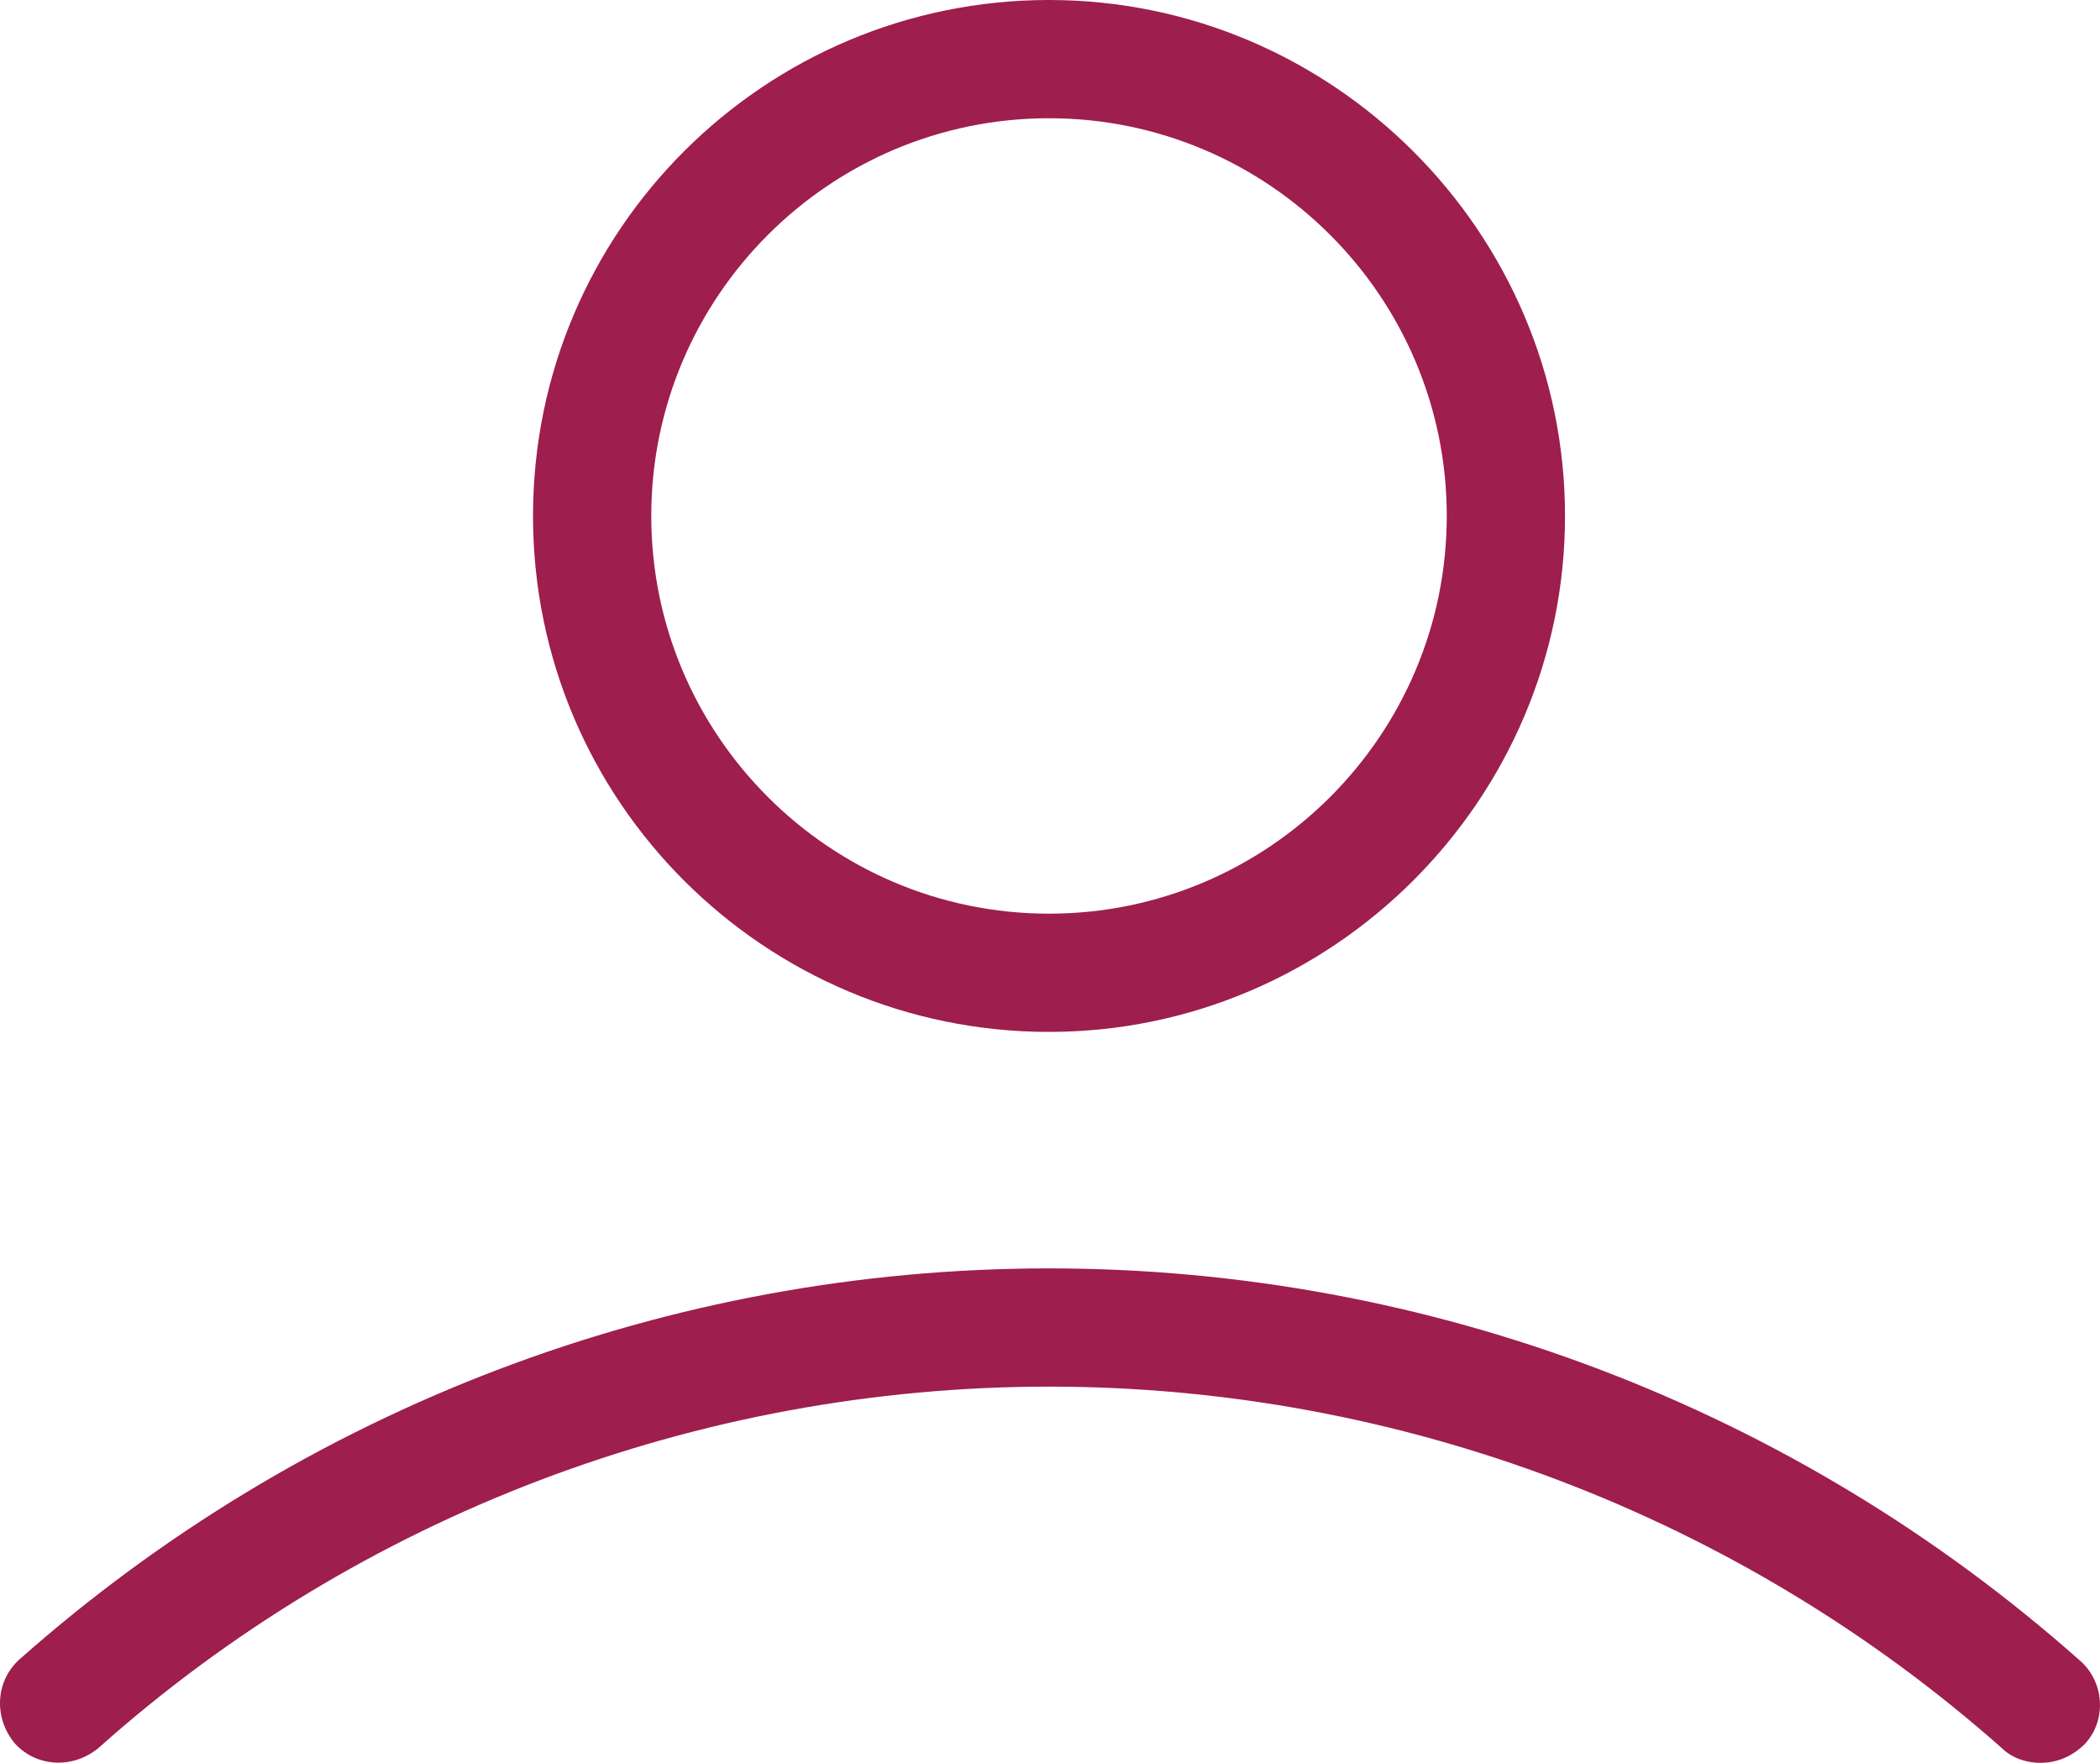
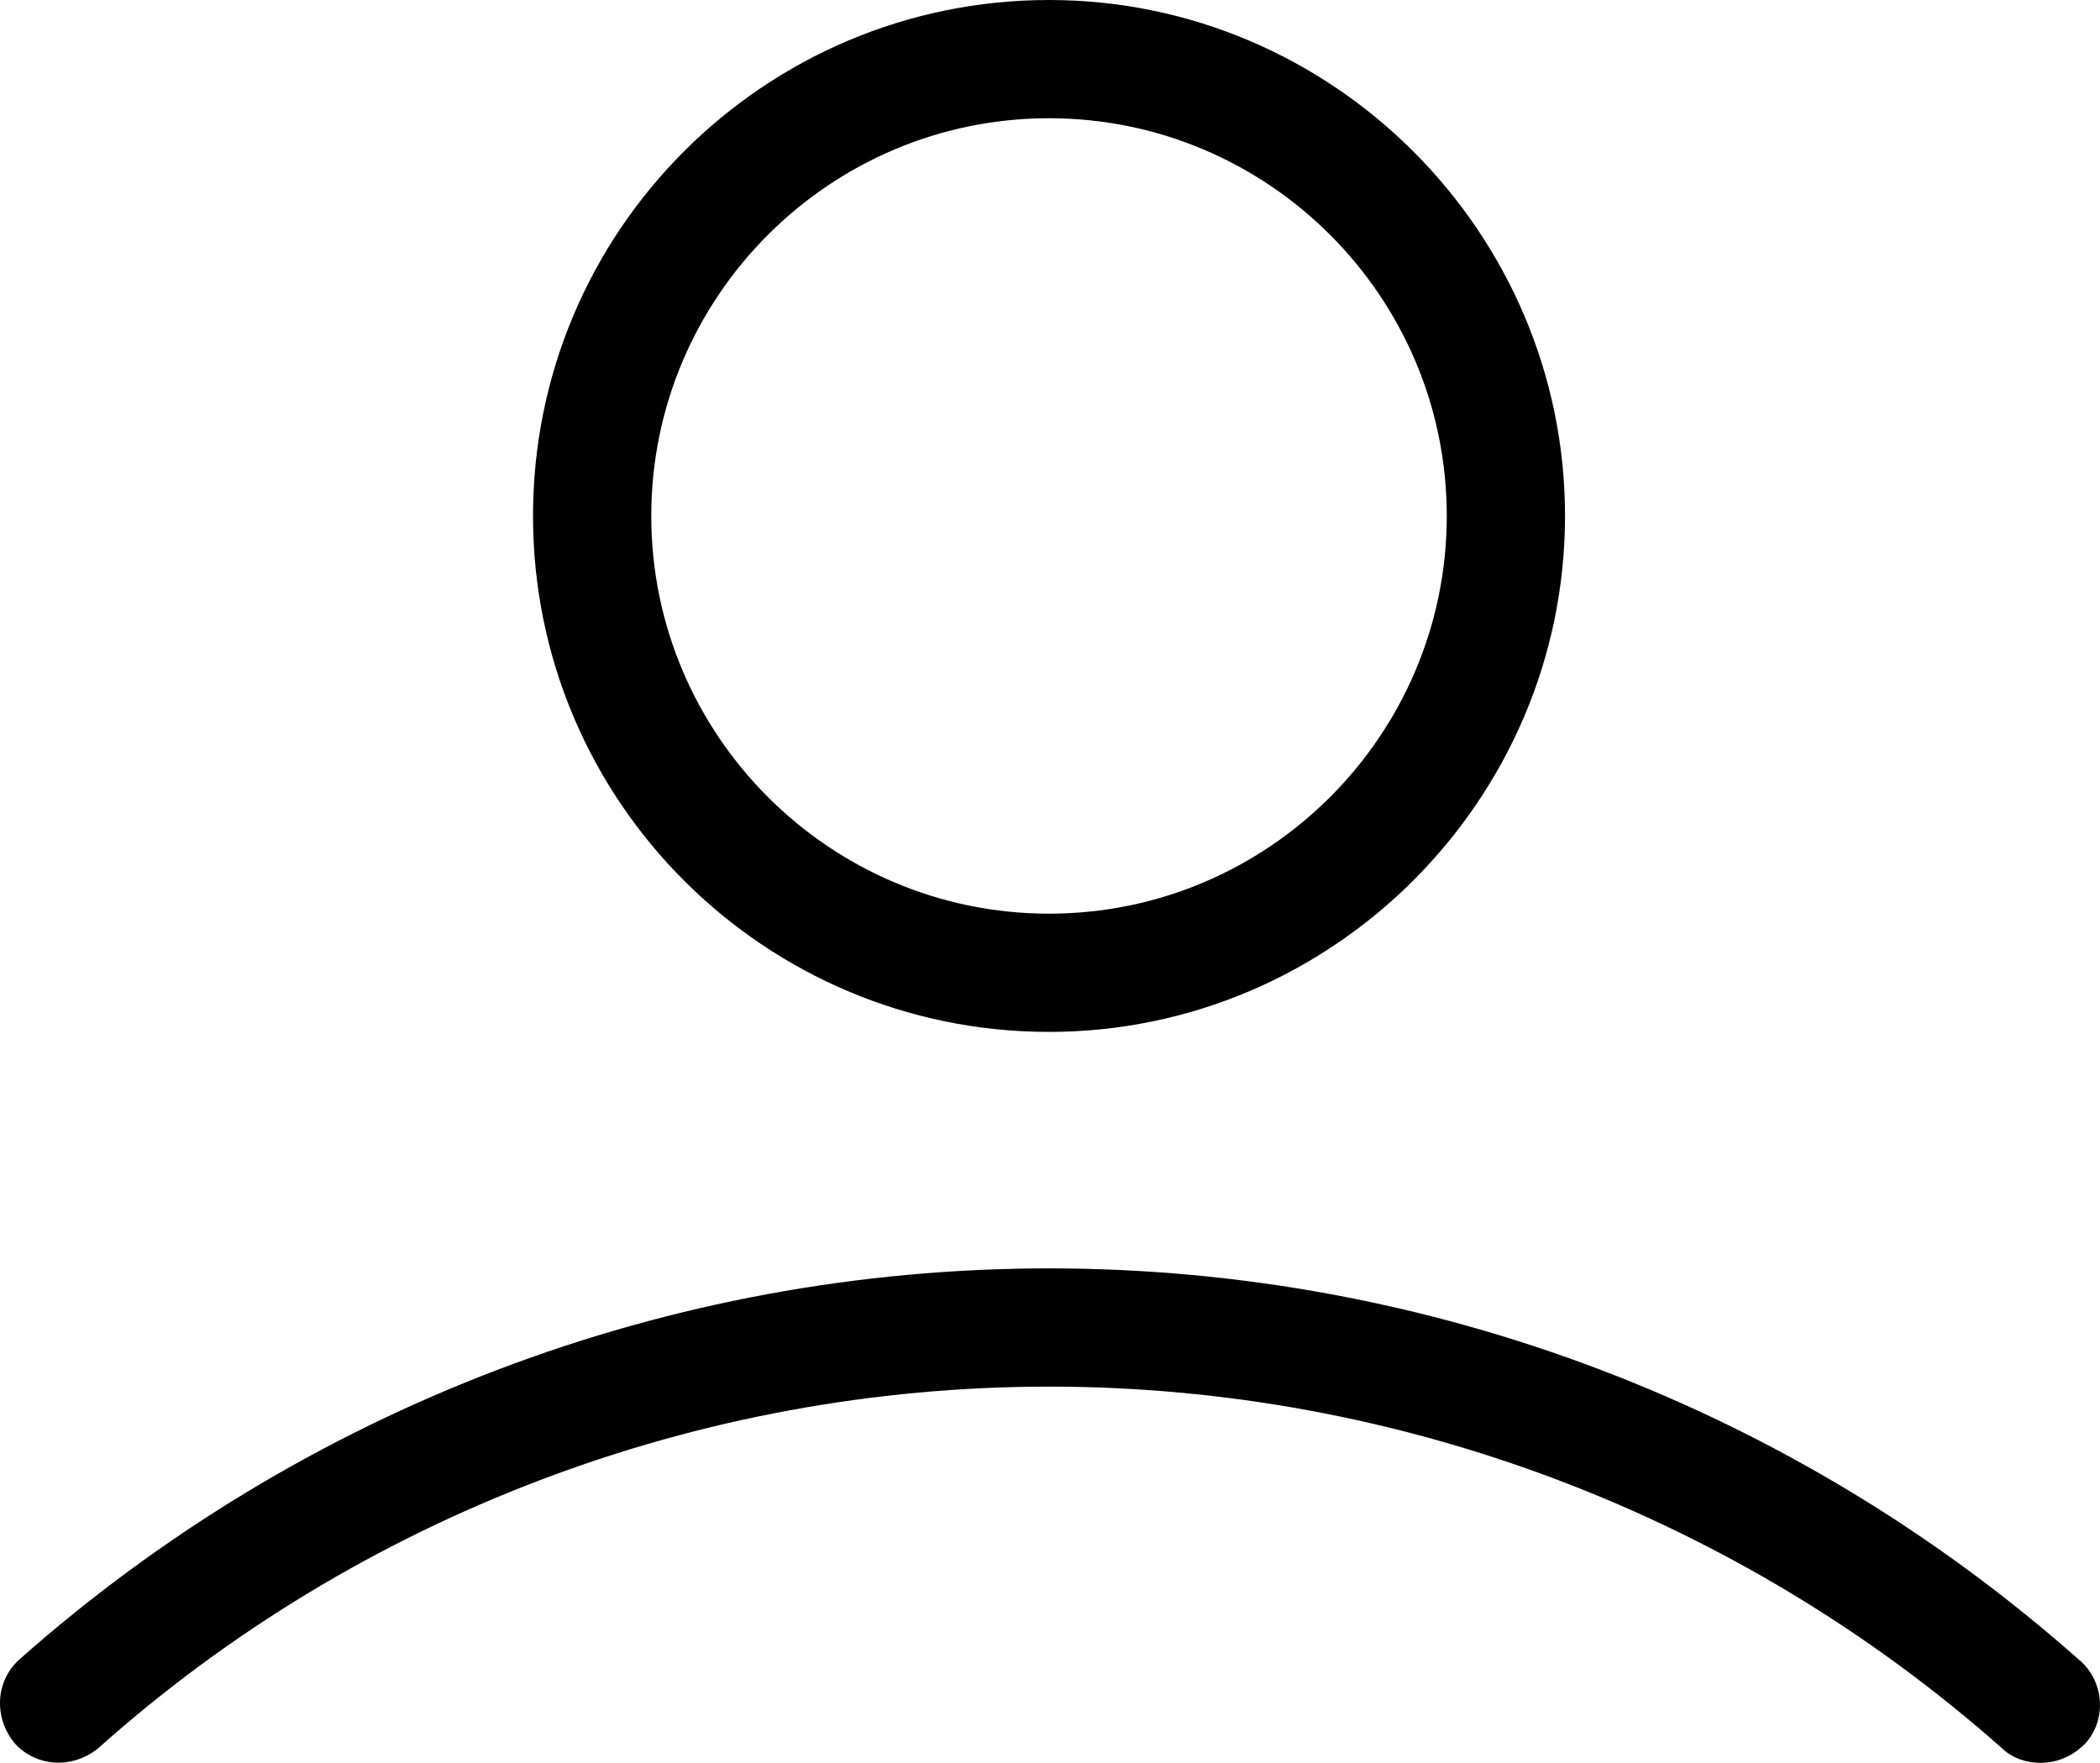
<svg xmlns="http://www.w3.org/2000/svg" width="25.843mm" height="21.696mm" viewBox="0 0 25.843 21.696" version="1.1" id="svg1" xml:space="preserve">
  <defs id="defs1" />
-   <g id="layer1" transform="translate(-92.04313,-137.6521)">
-     <g id="g1" transform="matrix(0.2645833,0,0,0.2645833,91.72338,135.2708)">
-       <path class="st0" d="M 8.5,87.7" id="path1" />
-       <g id="g3">
-         <path d="M 50,57 C 63.2,57 74,46.2 74,33 74,19.8 63.2,9 50,9 36.8,9 26,19.7 26,33 26,46.3 36.8,57 50,57 Z M 50,14.5 C 60.2,14.5 68.5,22.8 68.5,33 68.5,43.2 60.2,51.5 50,51.5 39.8,51.5 31.5,43.2 31.5,33 31.5,22.8 39.8,14.5 50,14.5 Z" id="path2" style="fill:#9e1e4d;fill-opacity:1" />
-         <path d="M 97.9,86.2 C 84.7,74.5 67.7,68 50,68 32.3,68 15.3,74.5 2.1,86.2 c -1.1,1 -1.2,2.7 -0.2,3.9 1,1.1 2.7,1.2 3.9,0.2 C 17.9,79.5 33.7,73.5 50,73.5 c 16.3,0 32.1,6 44.3,16.8 0.5,0.5 1.2,0.7 1.8,0.7 0.8,0 1.5,-0.3 2.1,-0.9 1,-1.1 0.9,-2.9 -0.3,-3.9 z" id="path3" style="fill:#9e1e4d;fill-opacity:1" />
+   <g id="layer1" transform="translate(-92.04313,-137.6521)" style="fill:#000000;fill-opacity:1">
+     <g id="g1" transform="matrix(0.2645833,0,0,0.2645833,91.72338,135.2708)" style="fill:#000000;fill-opacity:1">
+       <path class="st0" d="M 8.5,87.7" id="path1" style="fill:#000000;fill-opacity:1" />
+       <g id="g3" style="fill:#000000;fill-opacity:1">
+         <path d="M 50,57 C 63.2,57 74,46.2 74,33 74,19.8 63.2,9 50,9 36.8,9 26,19.7 26,33 26,46.3 36.8,57 50,57 Z M 50,14.5 C 60.2,14.5 68.5,22.8 68.5,33 68.5,43.2 60.2,51.5 50,51.5 39.8,51.5 31.5,43.2 31.5,33 31.5,22.8 39.8,14.5 50,14.5 Z" id="path2" style="fill:#000000;fill-opacity:1" />
+         <path d="M 97.9,86.2 C 84.7,74.5 67.7,68 50,68 32.3,68 15.3,74.5 2.1,86.2 c -1.1,1 -1.2,2.7 -0.2,3.9 1,1.1 2.7,1.2 3.9,0.2 C 17.9,79.5 33.7,73.5 50,73.5 c 16.3,0 32.1,6 44.3,16.8 0.5,0.5 1.2,0.7 1.8,0.7 0.8,0 1.5,-0.3 2.1,-0.9 1,-1.1 0.9,-2.9 -0.3,-3.9 z" id="path3" style="fill:#000000;fill-opacity:1" />
      </g>
    </g>
  </g>
  <style type="text/css" id="style1">
	.st0{fill:none;stroke:#000000;stroke-width:5;stroke-miterlimit:10;}
</style>
</svg>
